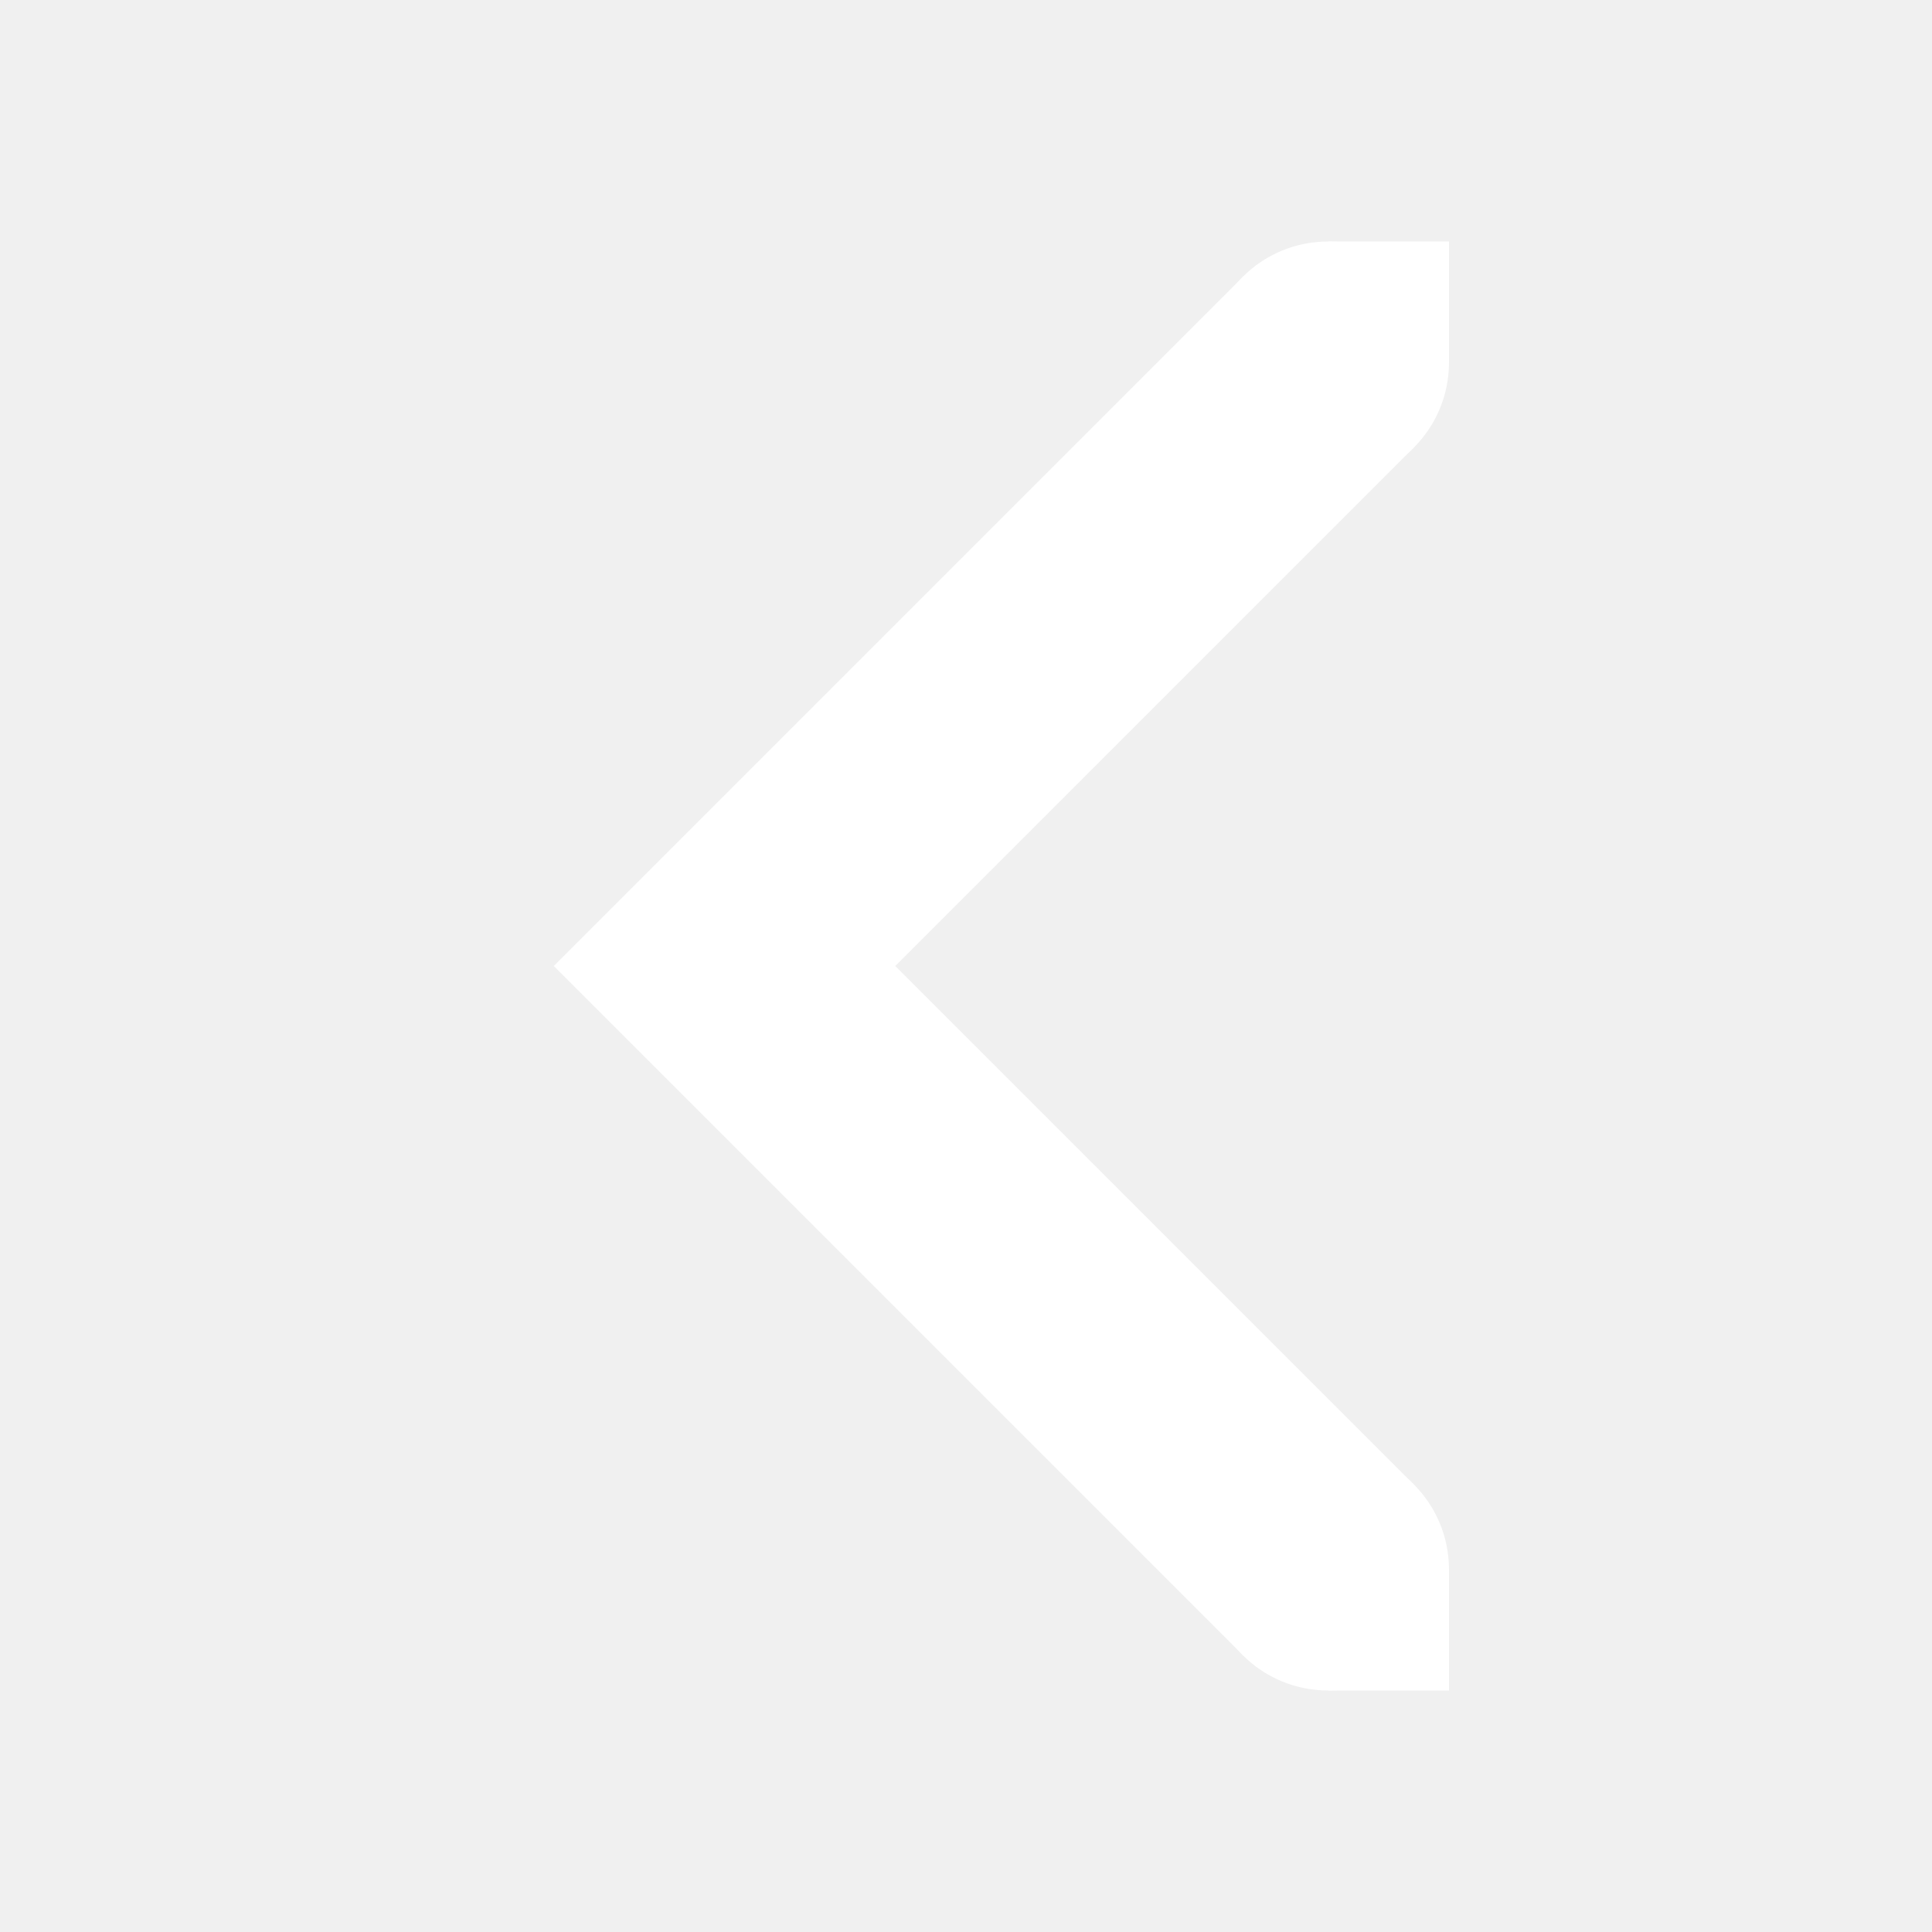
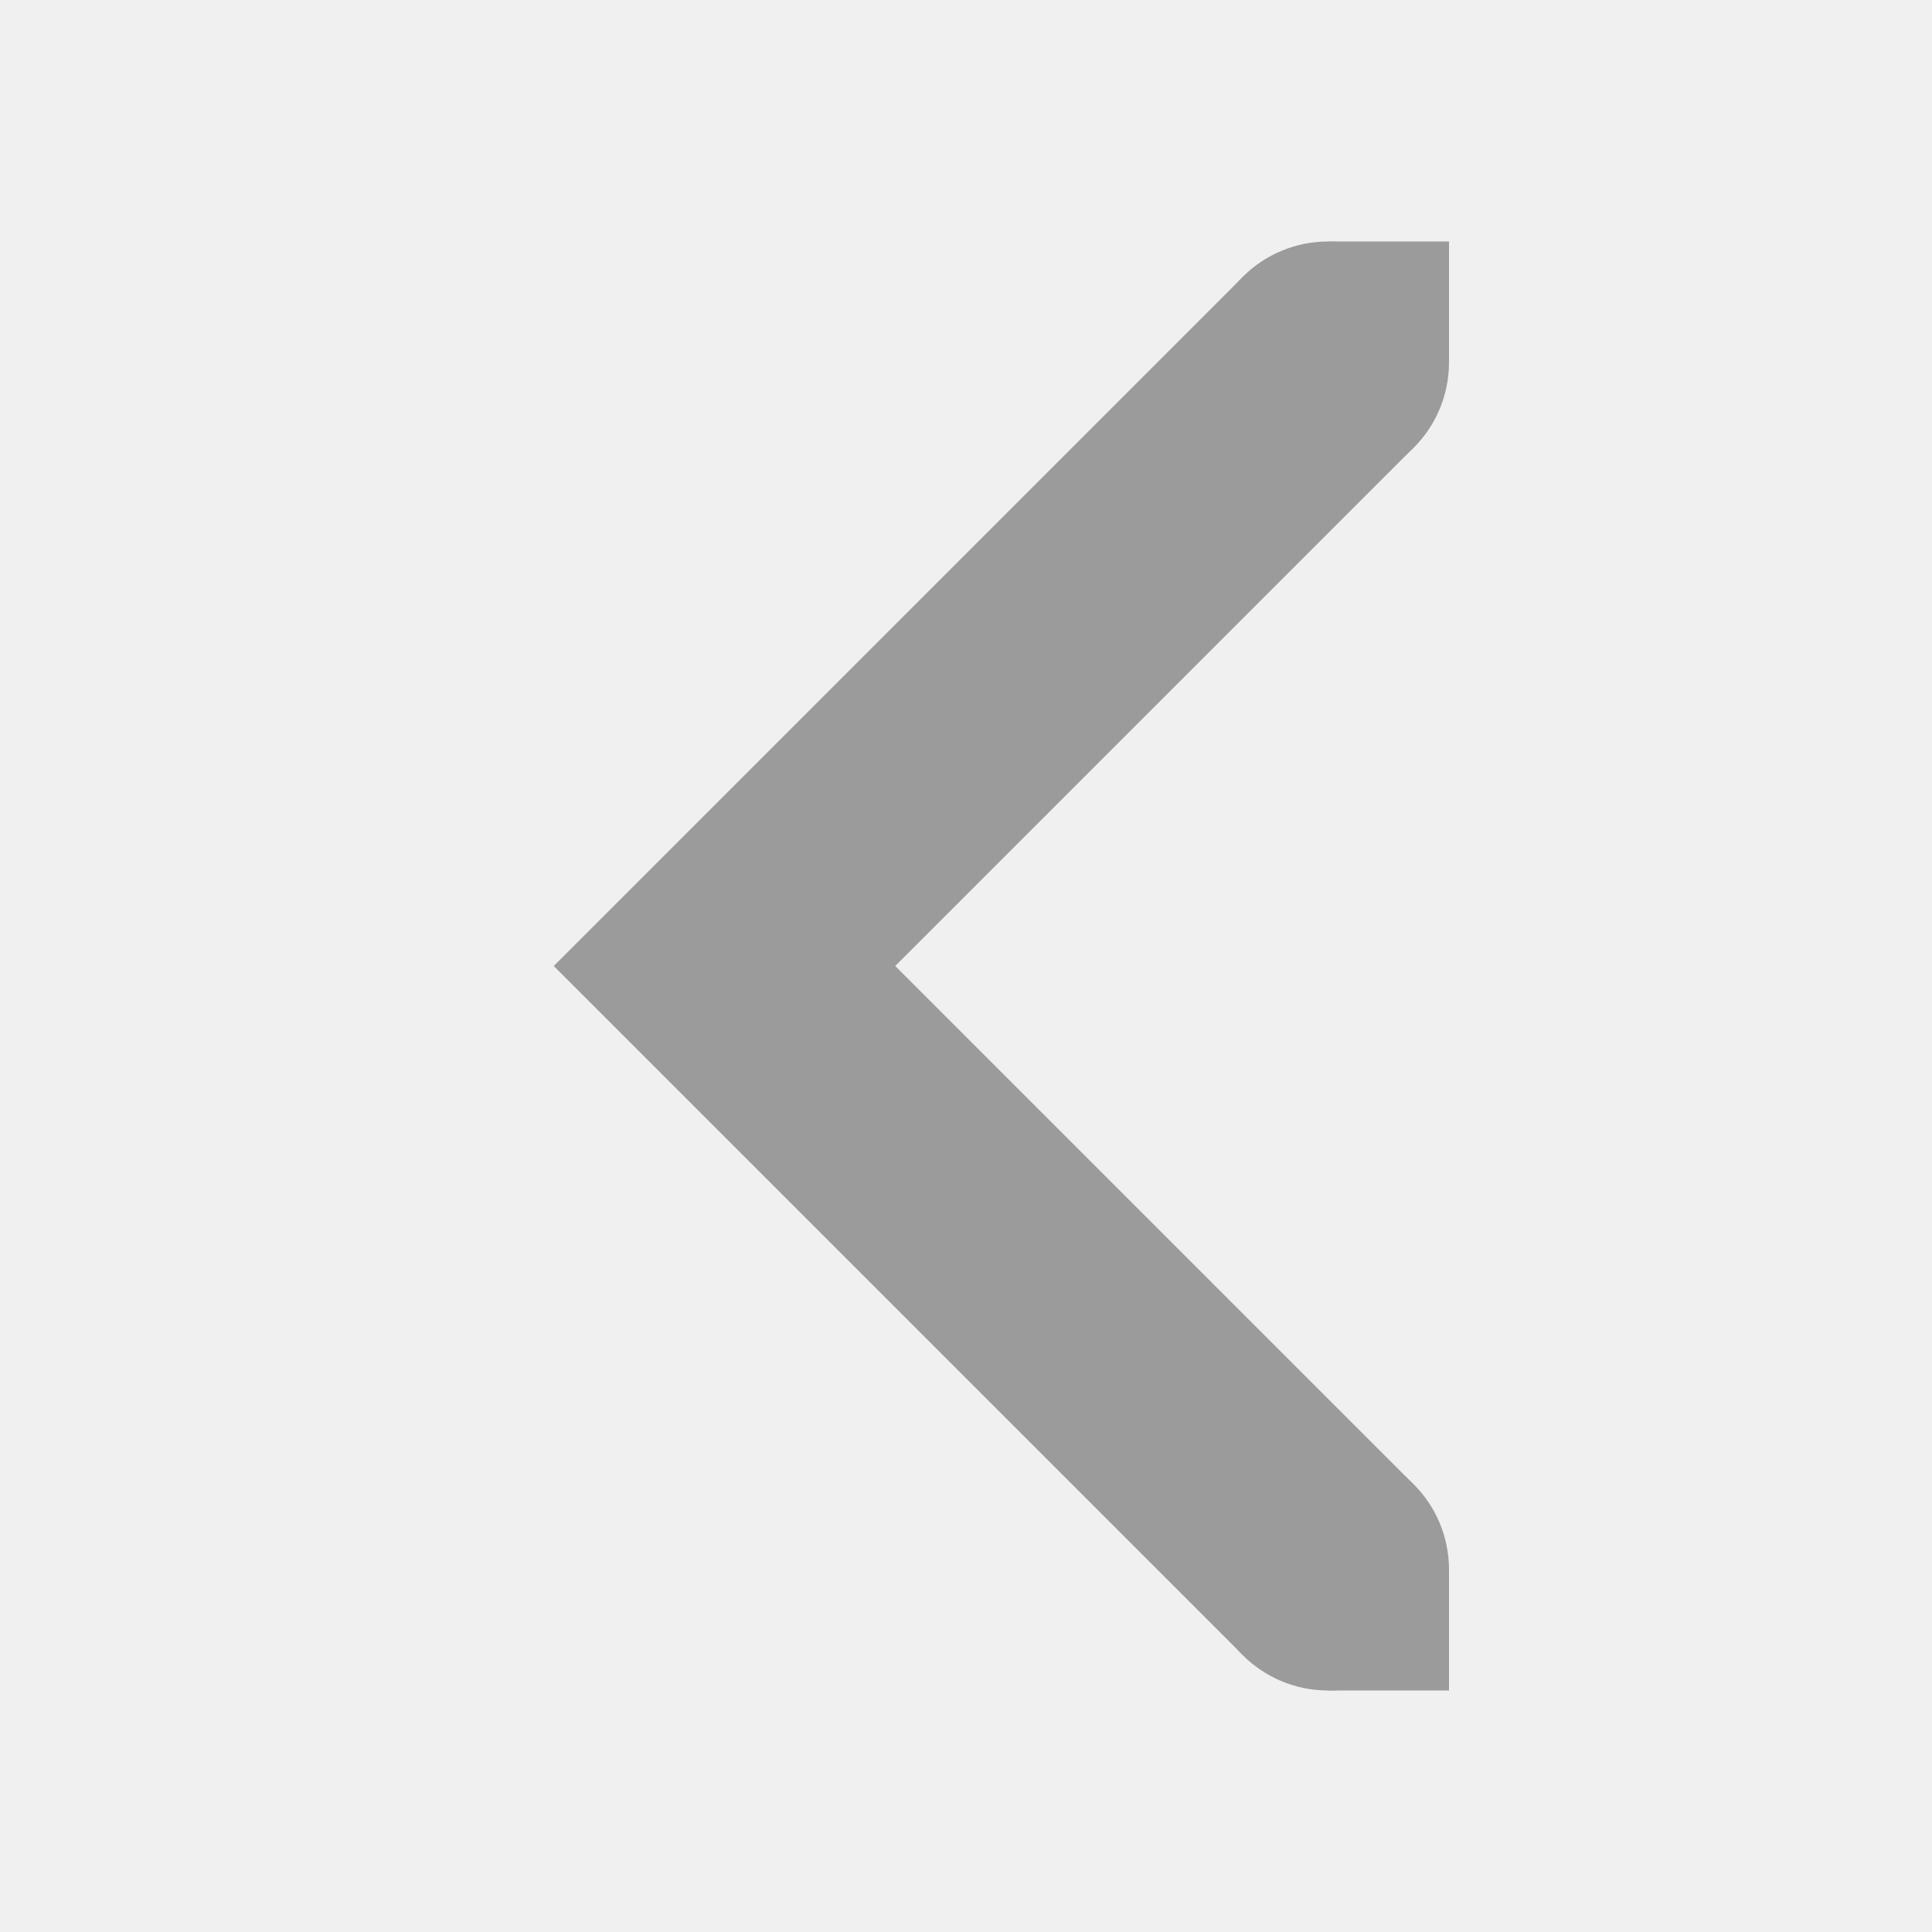
<svg xmlns="http://www.w3.org/2000/svg" width="16" height="16">
-   <g color="#000" fill="#ffffff">
+   <g color="#000" fill="#9b9b9b">
    <path d="M10.293 2.293L4.586 8l5.707 5.707 1.414-1.414L7.414 8l4.293-4.293z" style="line-height:normal;font-variant-ligatures:normal;font-variant-position:normal;font-variant-caps:normal;font-variant-numeric:normal;font-variant-alternates:normal;font-feature-settings:normal;text-indent:0;text-align:start;text-decoration-line:none;text-decoration-style:solid;text-decoration-color:#000;text-transform:none;text-orientation:mixed;shape-padding:0;isolation:auto;mix-blend-mode:normal;marker:none" font-weight="400" font-family="sans-serif" white-space="normal" overflow="visible" />
    <path d="M11 13h1v1h-1zM11 2h1v1h-1z" style="marker:none" overflow="visible" />
    <path d="M11 2c.554 0 1 .446 1 1s-.446 1-1 1-1-.446-1-1 .446-1 1-1zM11 12c.554 0 1 .446 1 1s-.446 1-1 1-1-.446-1-1 .446-1 1-1z" style="marker:none" overflow="visible" />
  </g>
</svg>
